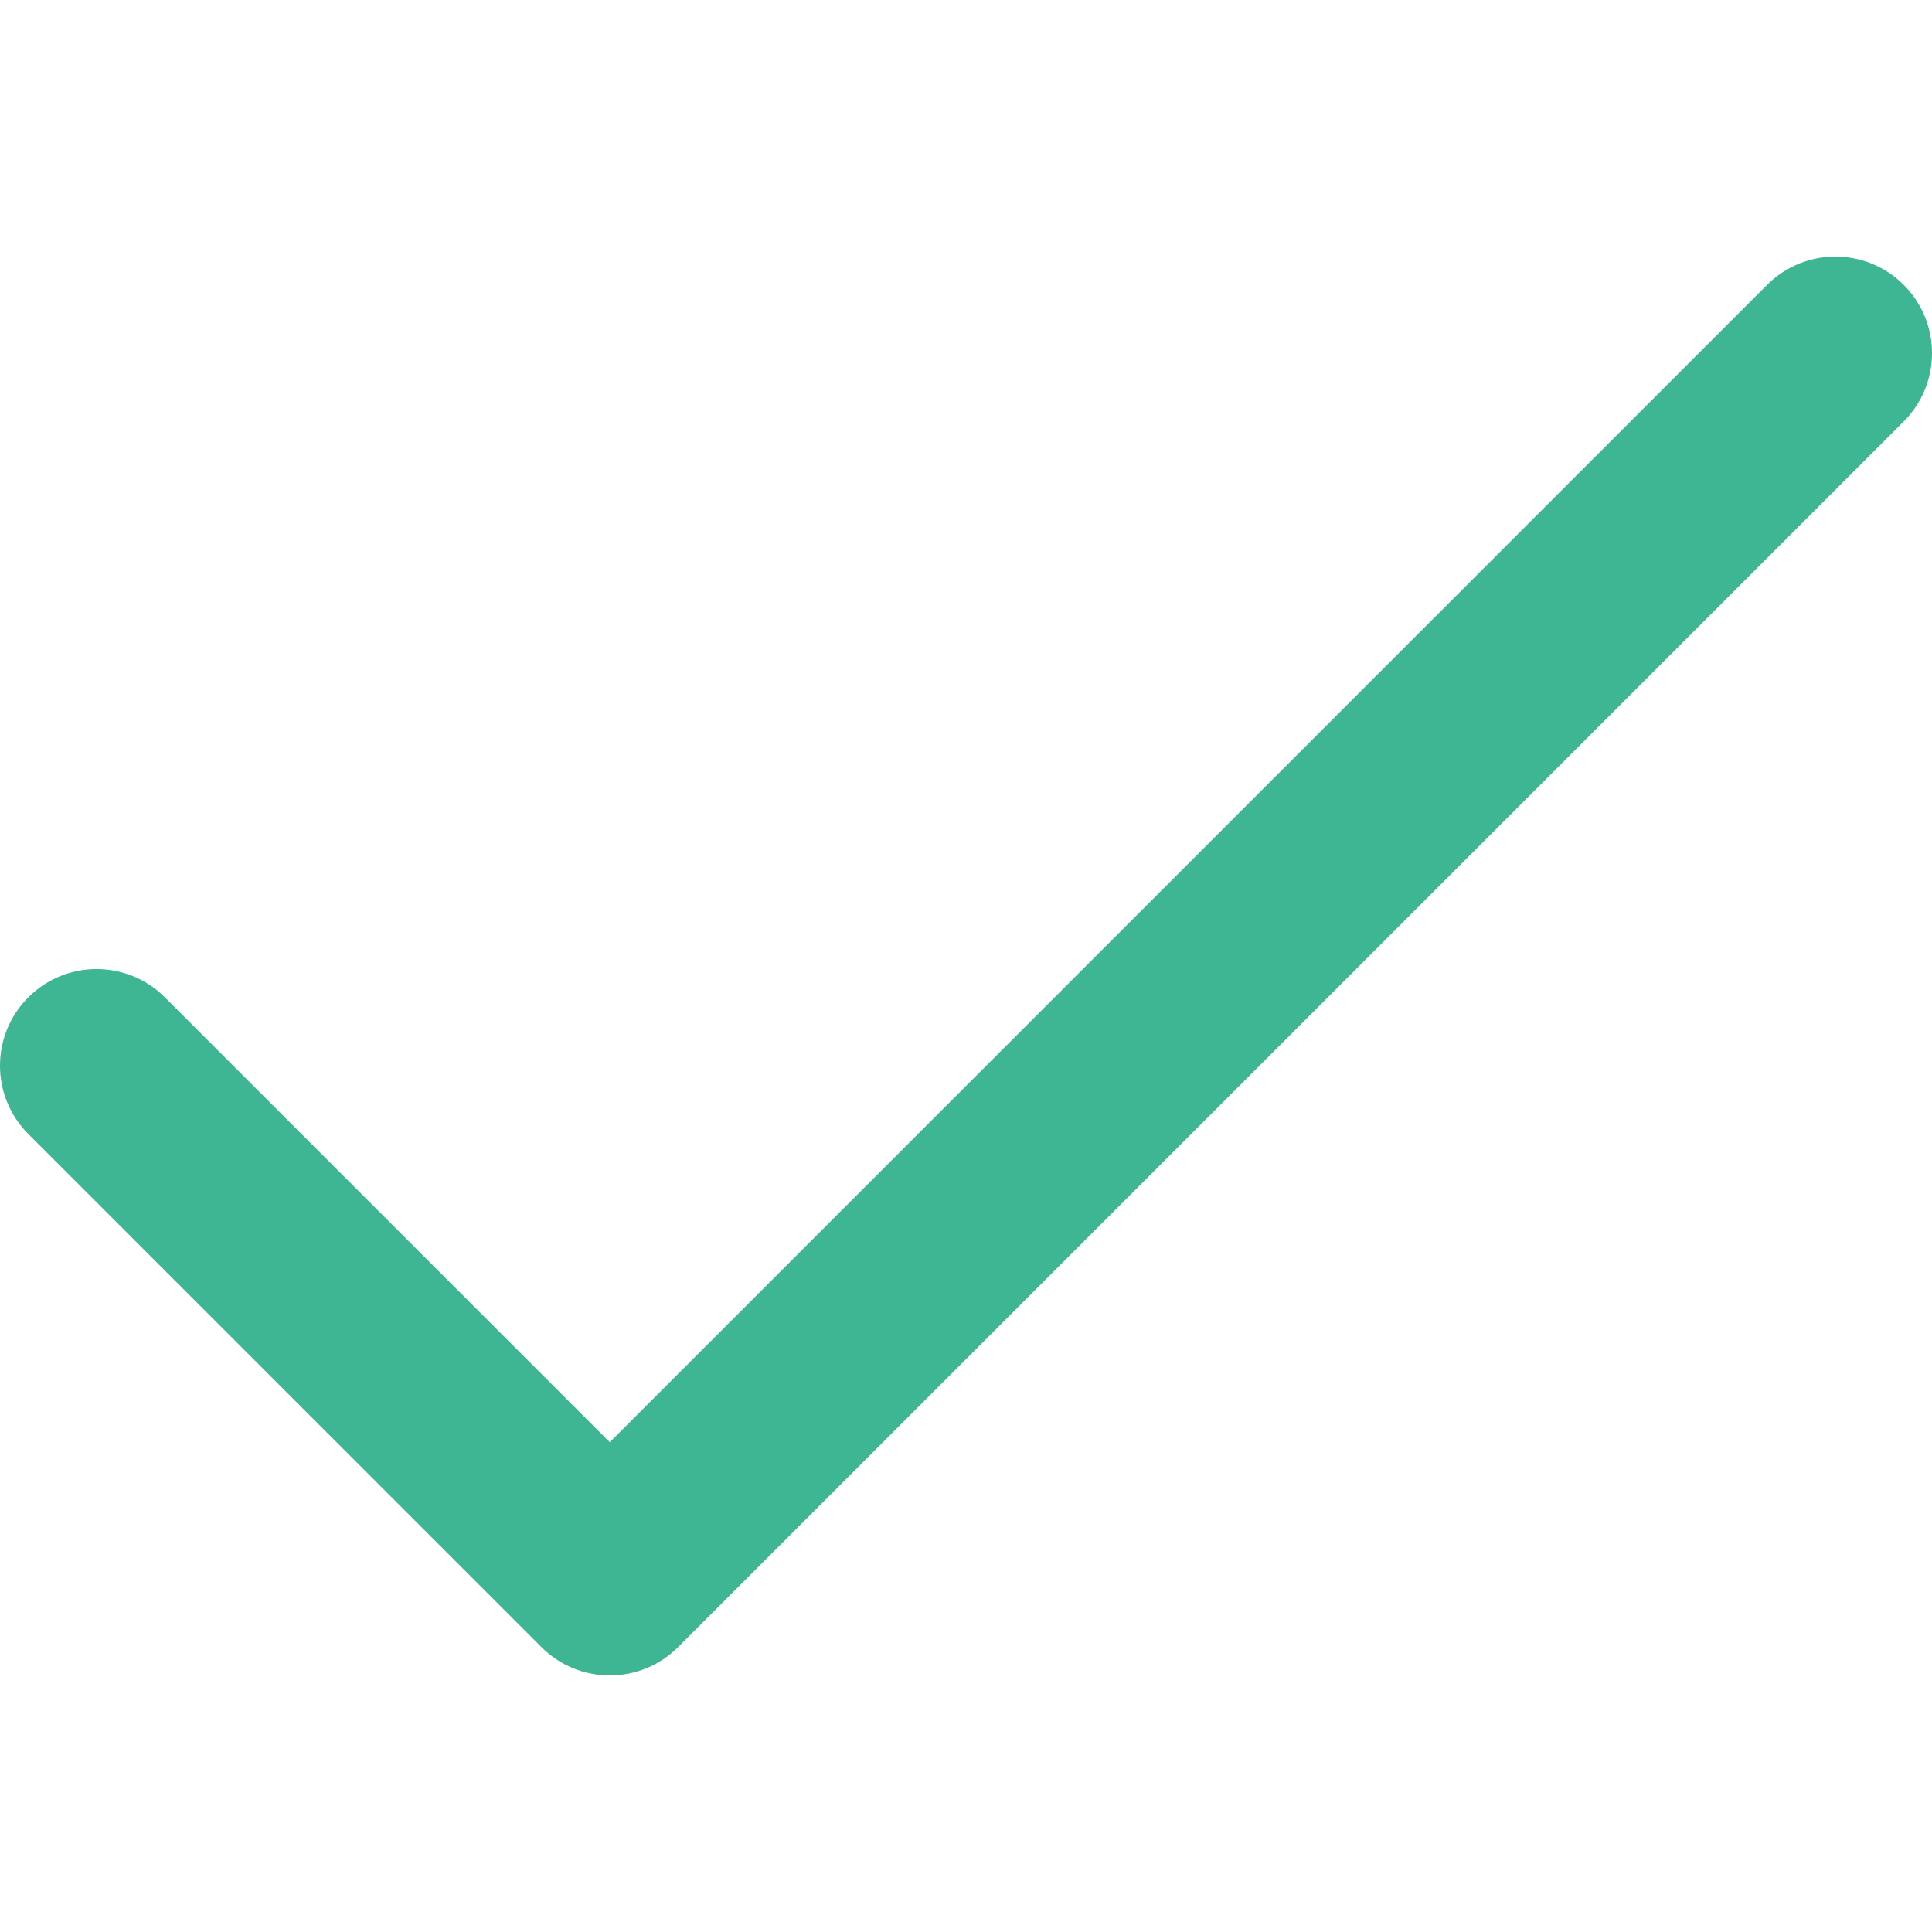
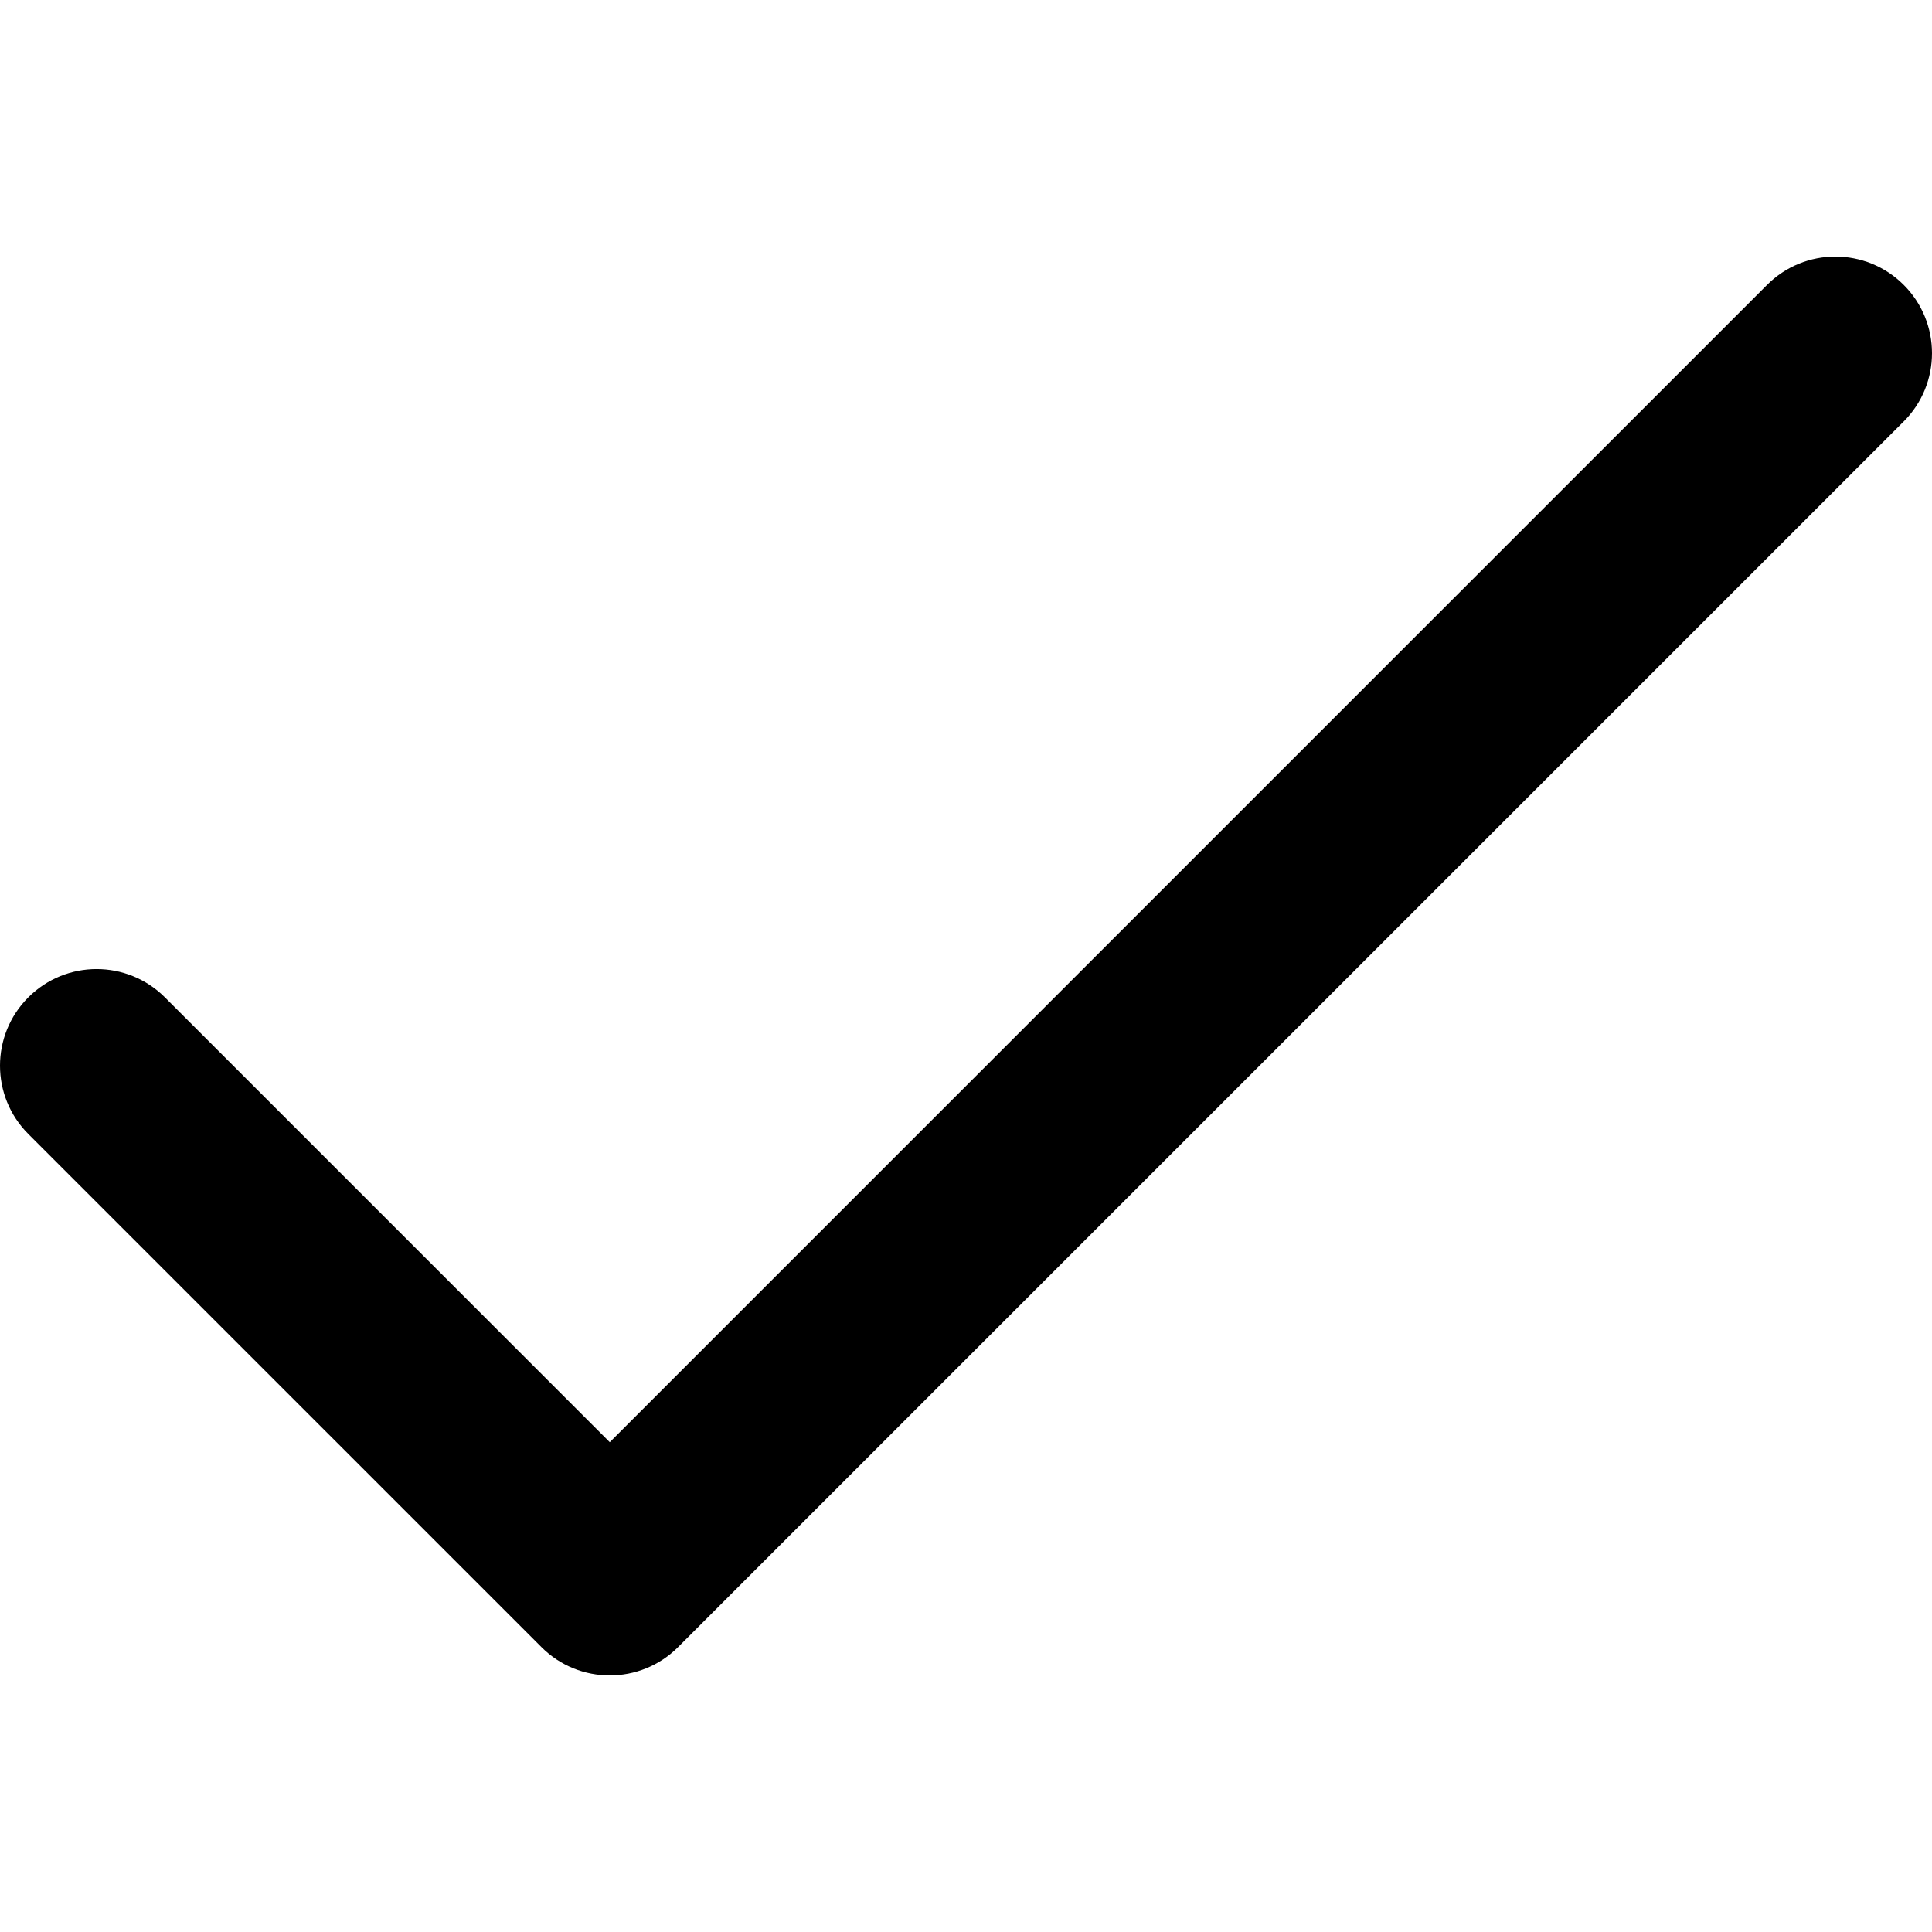
<svg xmlns="http://www.w3.org/2000/svg" version="1.1" width="512" height="512" x="0" y="0" viewBox="0 0 512 512" style="enable-background:new 0 0 512 512" xml:space="preserve" class="">
  <g>
    <g>
      <g>
-         <path d="M504.502,75.496c-9.997-9.998-26.205-9.998-36.204,0L161.594,382.203L43.702,264.311c-9.997-9.998-26.205-9.997-36.204,0    c-9.998,9.997-9.998,26.205,0,36.203l135.994,135.992c9.994,9.997,26.214,9.99,36.204,0L504.502,111.7    C514.5,101.703,514.499,85.494,504.502,75.496z" fill="#3eb593" data-original="#000000" class="" />
+         <path d="M504.502,75.496c-9.997-9.998-26.205-9.998-36.204,0L161.594,382.203L43.702,264.311c-9.997-9.998-26.205-9.997-36.204,0    c-9.998,9.997-9.998,26.205,0,36.203l135.994,135.992c9.994,9.997,26.214,9.99,36.204,0L504.502,111.7    C514.5,101.703,514.499,85.494,504.502,75.496z" data-original="#000000" class="" />
      </g>
    </g>
    <g>
</g>
    <g>
</g>
    <g>
</g>
    <g>
</g>
    <g>
</g>
    <g>
</g>
    <g>
</g>
    <g>
</g>
    <g>
</g>
    <g>
</g>
    <g>
</g>
    <g>
</g>
    <g>
</g>
    <g>
</g>
    <g>
</g>
  </g>
</svg>
